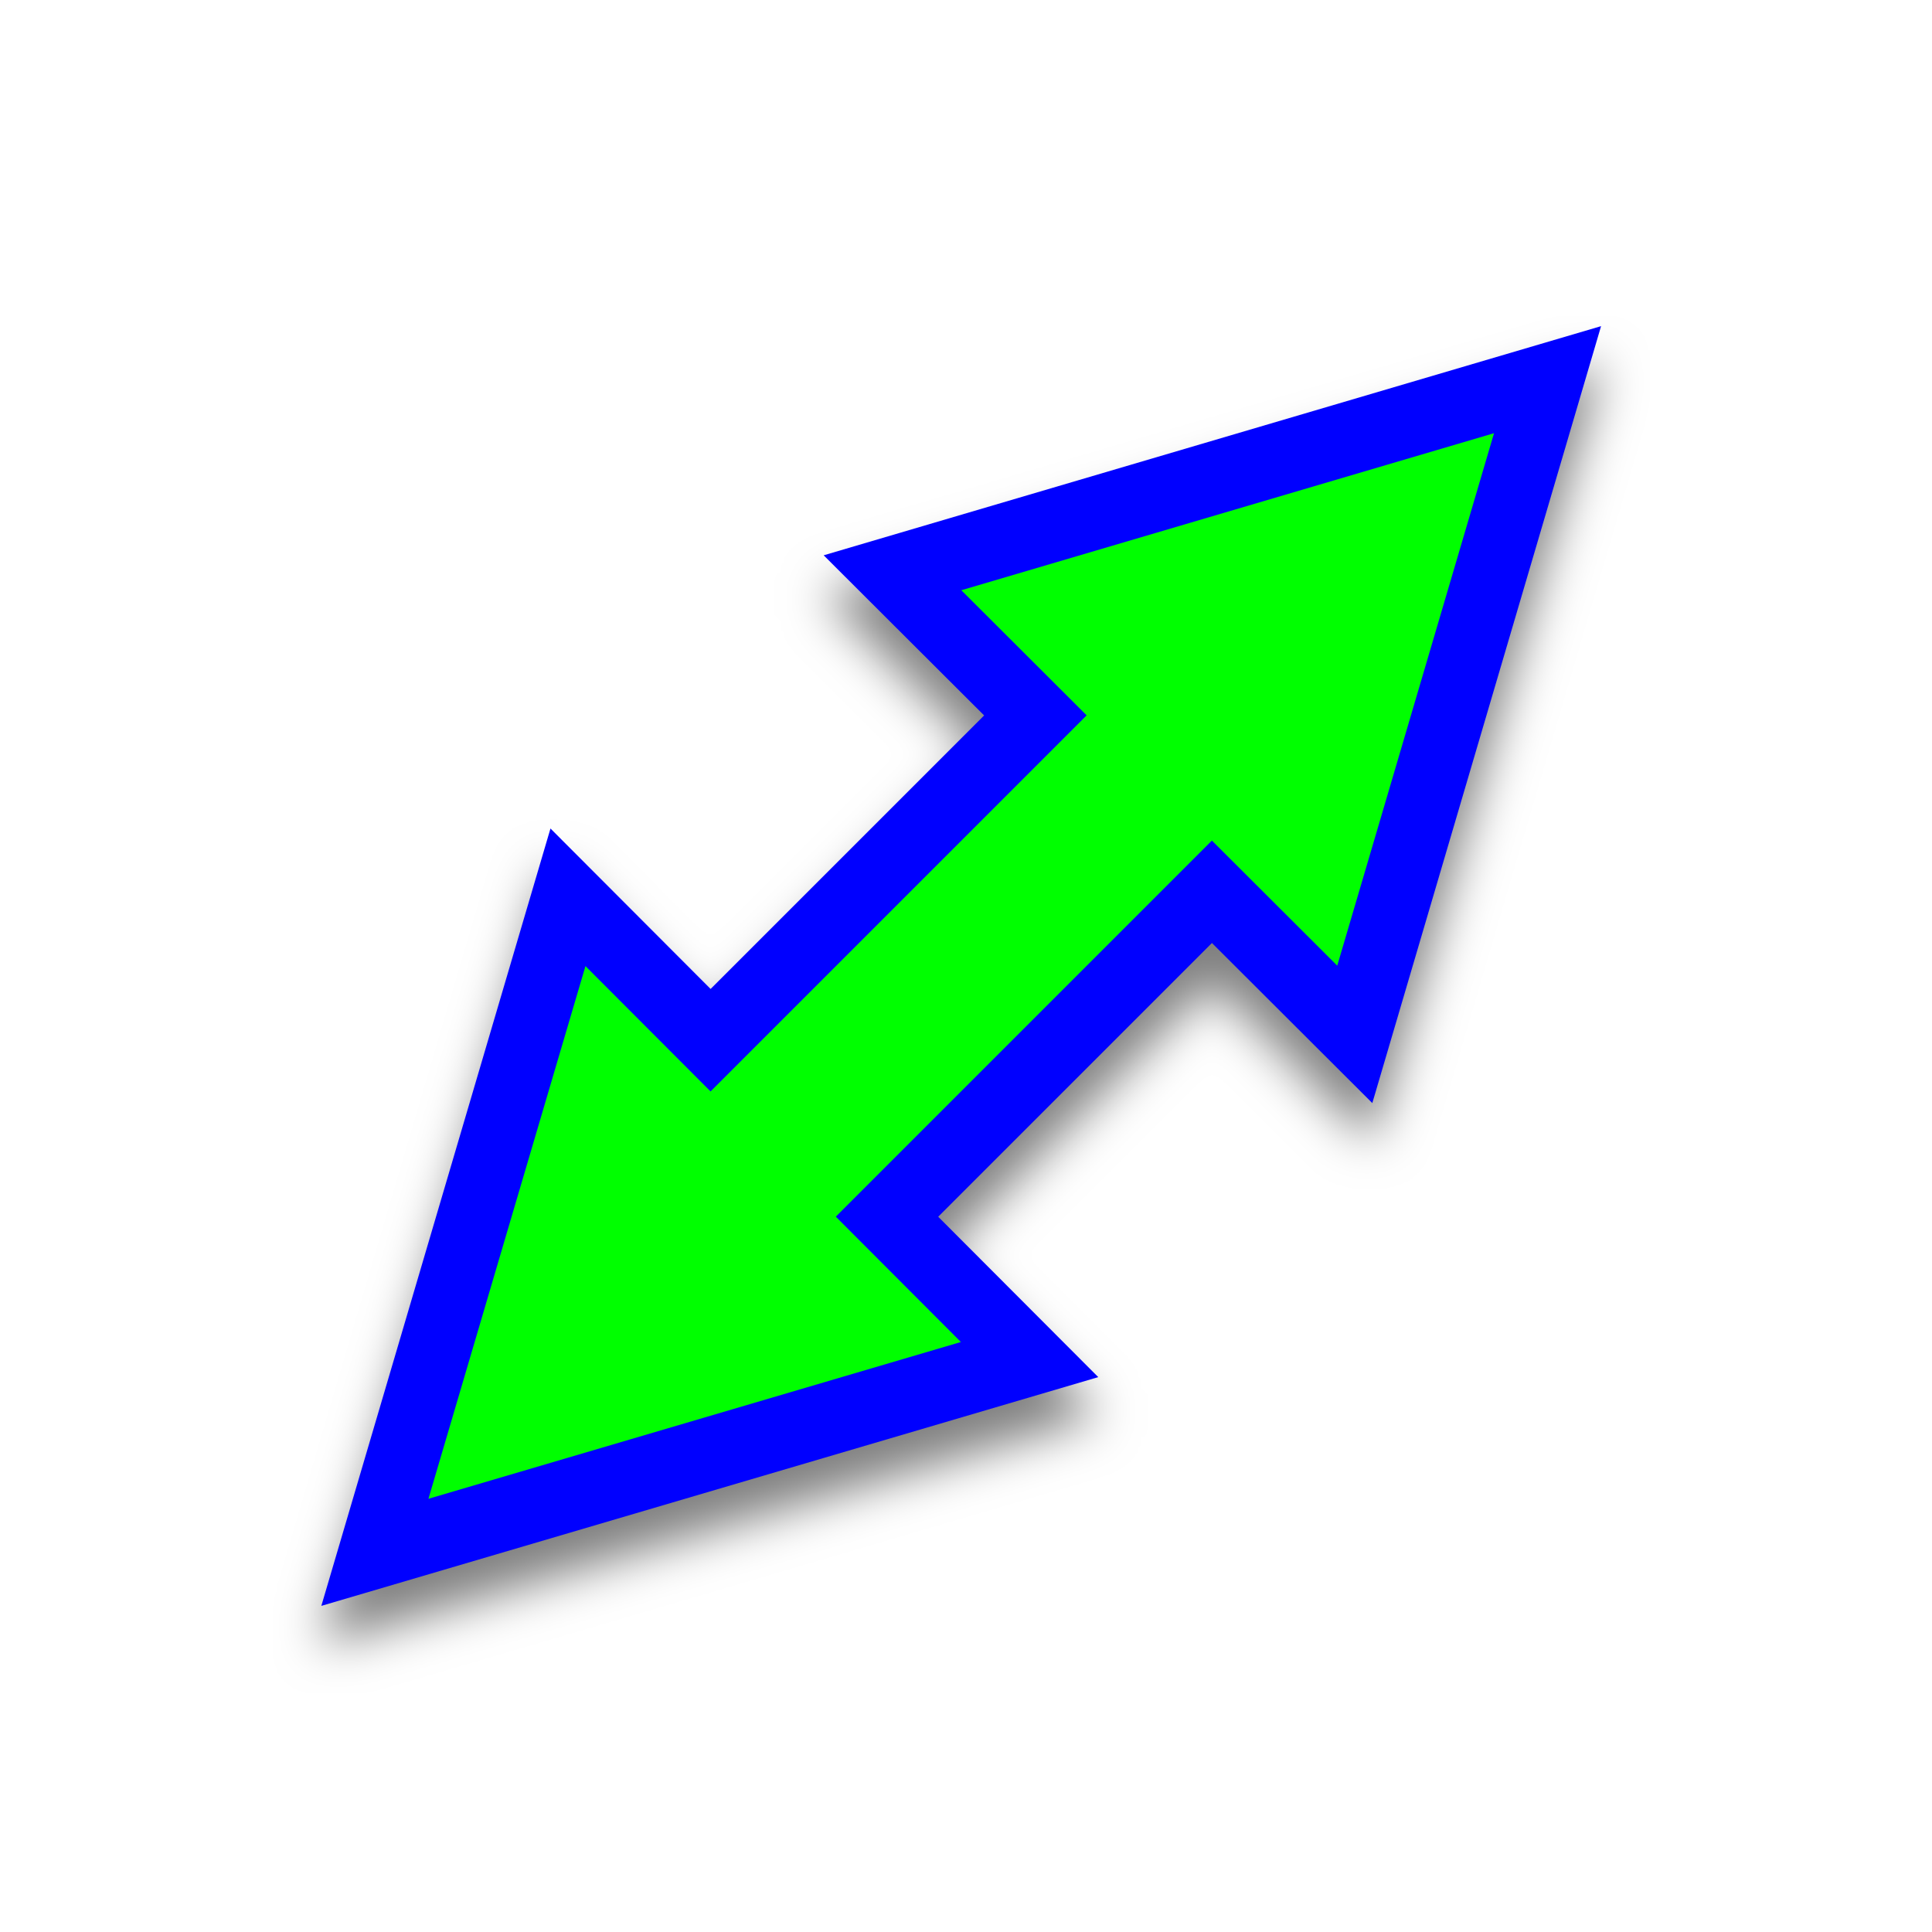
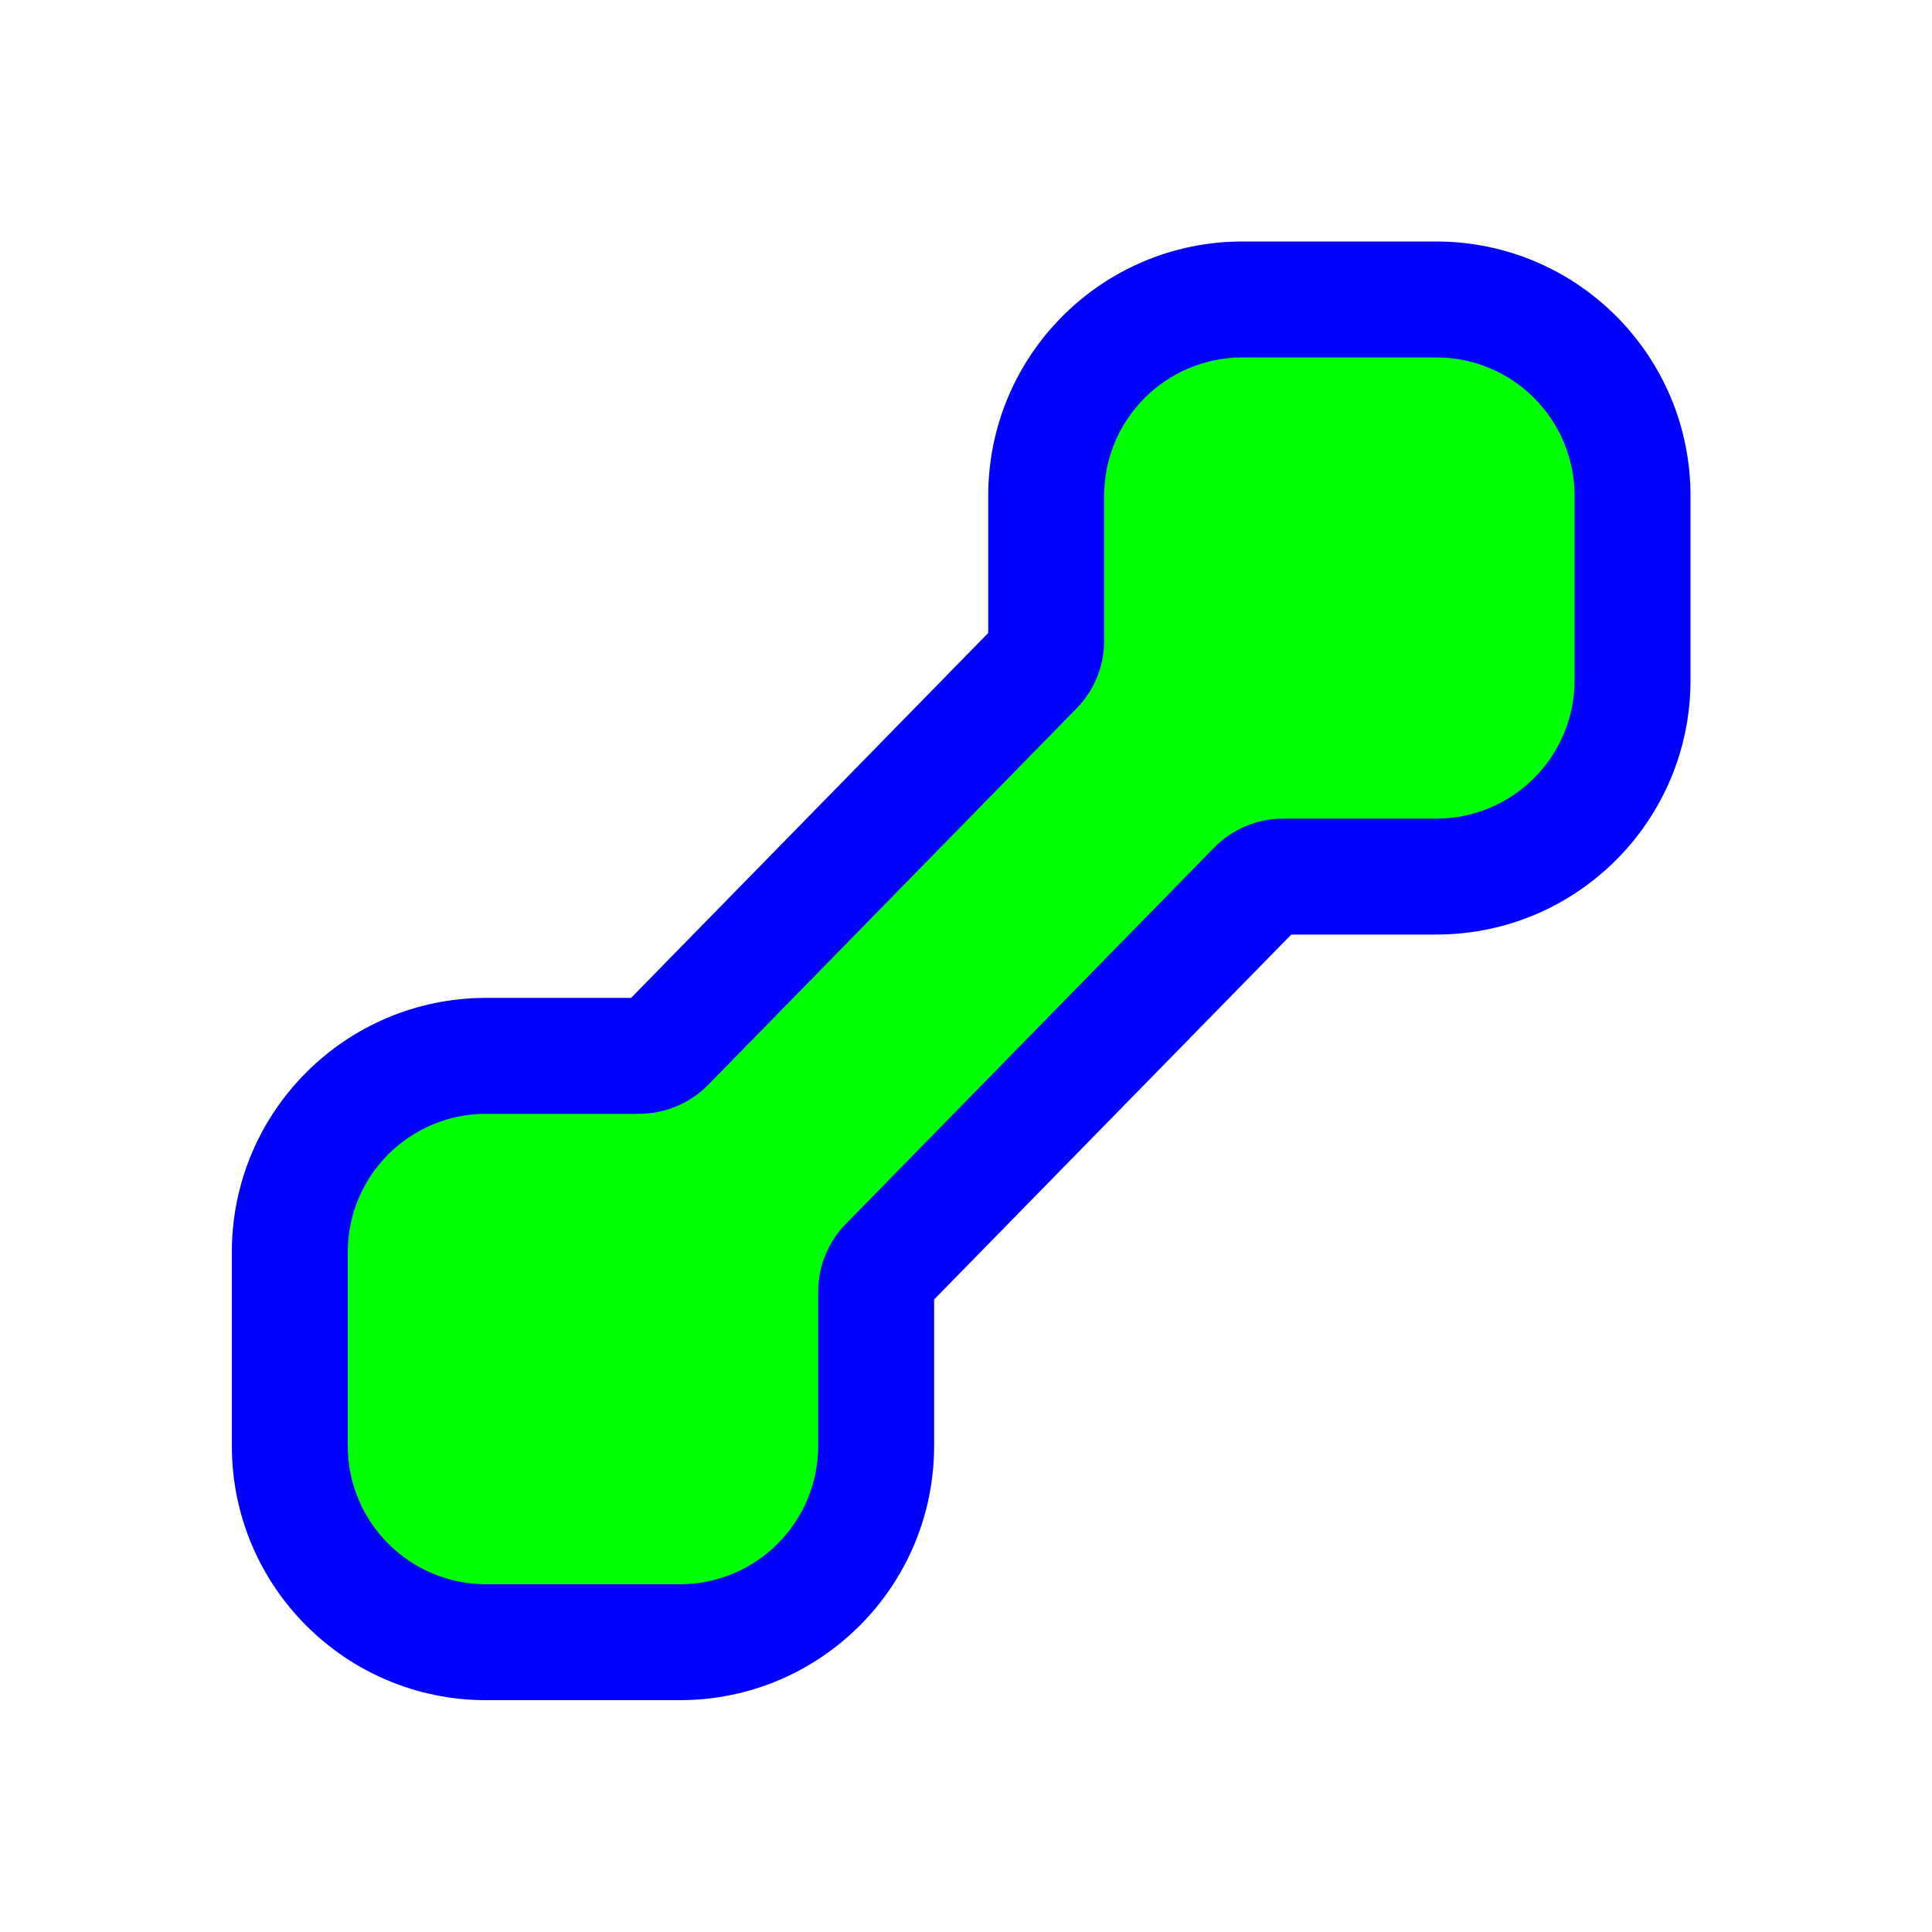
<svg xmlns="http://www.w3.org/2000/svg" width="200" height="200" viewBox="0 0 200 200" fill="none">
-   <g filter="url(#filter0_d)">
-     <path d="M101.876 74.061L73.561 102.376L56.985 85.767L33.265 166.24L113.691 142.559L97.122 125.956L125.458 97.62L142.061 114.19L165.742 33.763L85.267 57.485L101.876 74.061Z" fill="#0000FF" />
-   </g>
-   <path d="M125.454 87.016L138.431 99.966L154.66 44.846L99.513 61.102L112.49 74.053L73.557 112.985L60.607 100.008L44.352 155.154L99.472 138.924L86.522 125.948L125.454 87.016Z" fill="#00FF00" />
-   <defs>
-     <filter id="filter0_d" x="28.265" y="32.763" width="142.477" height="142.477" filterUnits="userSpaceOnUse" color-interpolation-filters="sRGB">
-       <feFlood flood-opacity="0" result="BackgroundImageFix" />
-       <feColorMatrix in="SourceAlpha" type="matrix" values="0 0 0 0 0 0 0 0 0 0 0 0 0 0 0 0 0 0 127 0" />
-       <feOffset dy="4" />
-       <feGaussianBlur stdDeviation="2.5" />
-       <feColorMatrix type="matrix" values="0 0 0 0 0 0 0 0 0 0 0 0 0 0 0 0 0 0 0.5 0" />
-       <feBlend mode="normal" in2="BackgroundImageFix" result="effect1_dropShadow" />
-       <feBlend mode="normal" in="SourceGraphic" in2="effect1_dropShadow" result="shape" />
-     </filter>
-   </defs>
+   <path d="M65.33 103.301H50.323C35.785 103.301 24 115.086 24 129.624V149.677C24 164.215 35.785 176 50.323 176H70.376C84.914 176 96.699 164.215 96.699 149.677V134.519L133.67 96.744H148.677C163.215 96.744 175 84.959 175 70.421V51.323C175 36.785 163.215 25 148.677 25H128.624C114.086 25 102.301 36.785 102.301 51.323V65.526L65.33 103.301Z" fill="#0000FF" />
+   <path d="M73.317 112.295L111.447 73.336C113.276 71.468 114.301 68.957 114.301 66.342V51.323C114.301 43.413 120.714 37 128.624 37H148.677C156.587 37 163 43.413 163 51.323V70.421C163 78.332 156.587 84.744 148.677 84.744H132.829C130.14 84.744 127.564 85.828 125.683 87.75L87.553 126.709C85.724 128.578 84.699 131.088 84.699 133.703V149.677C84.699 157.587 78.287 164 70.376 164H50.323C42.413 164 36 157.587 36 149.677V129.624C36 121.714 42.413 115.301 50.323 115.301H66.171C68.86 115.301 71.436 114.217 73.317 112.295Z" fill="#00FF00" />
</svg>
